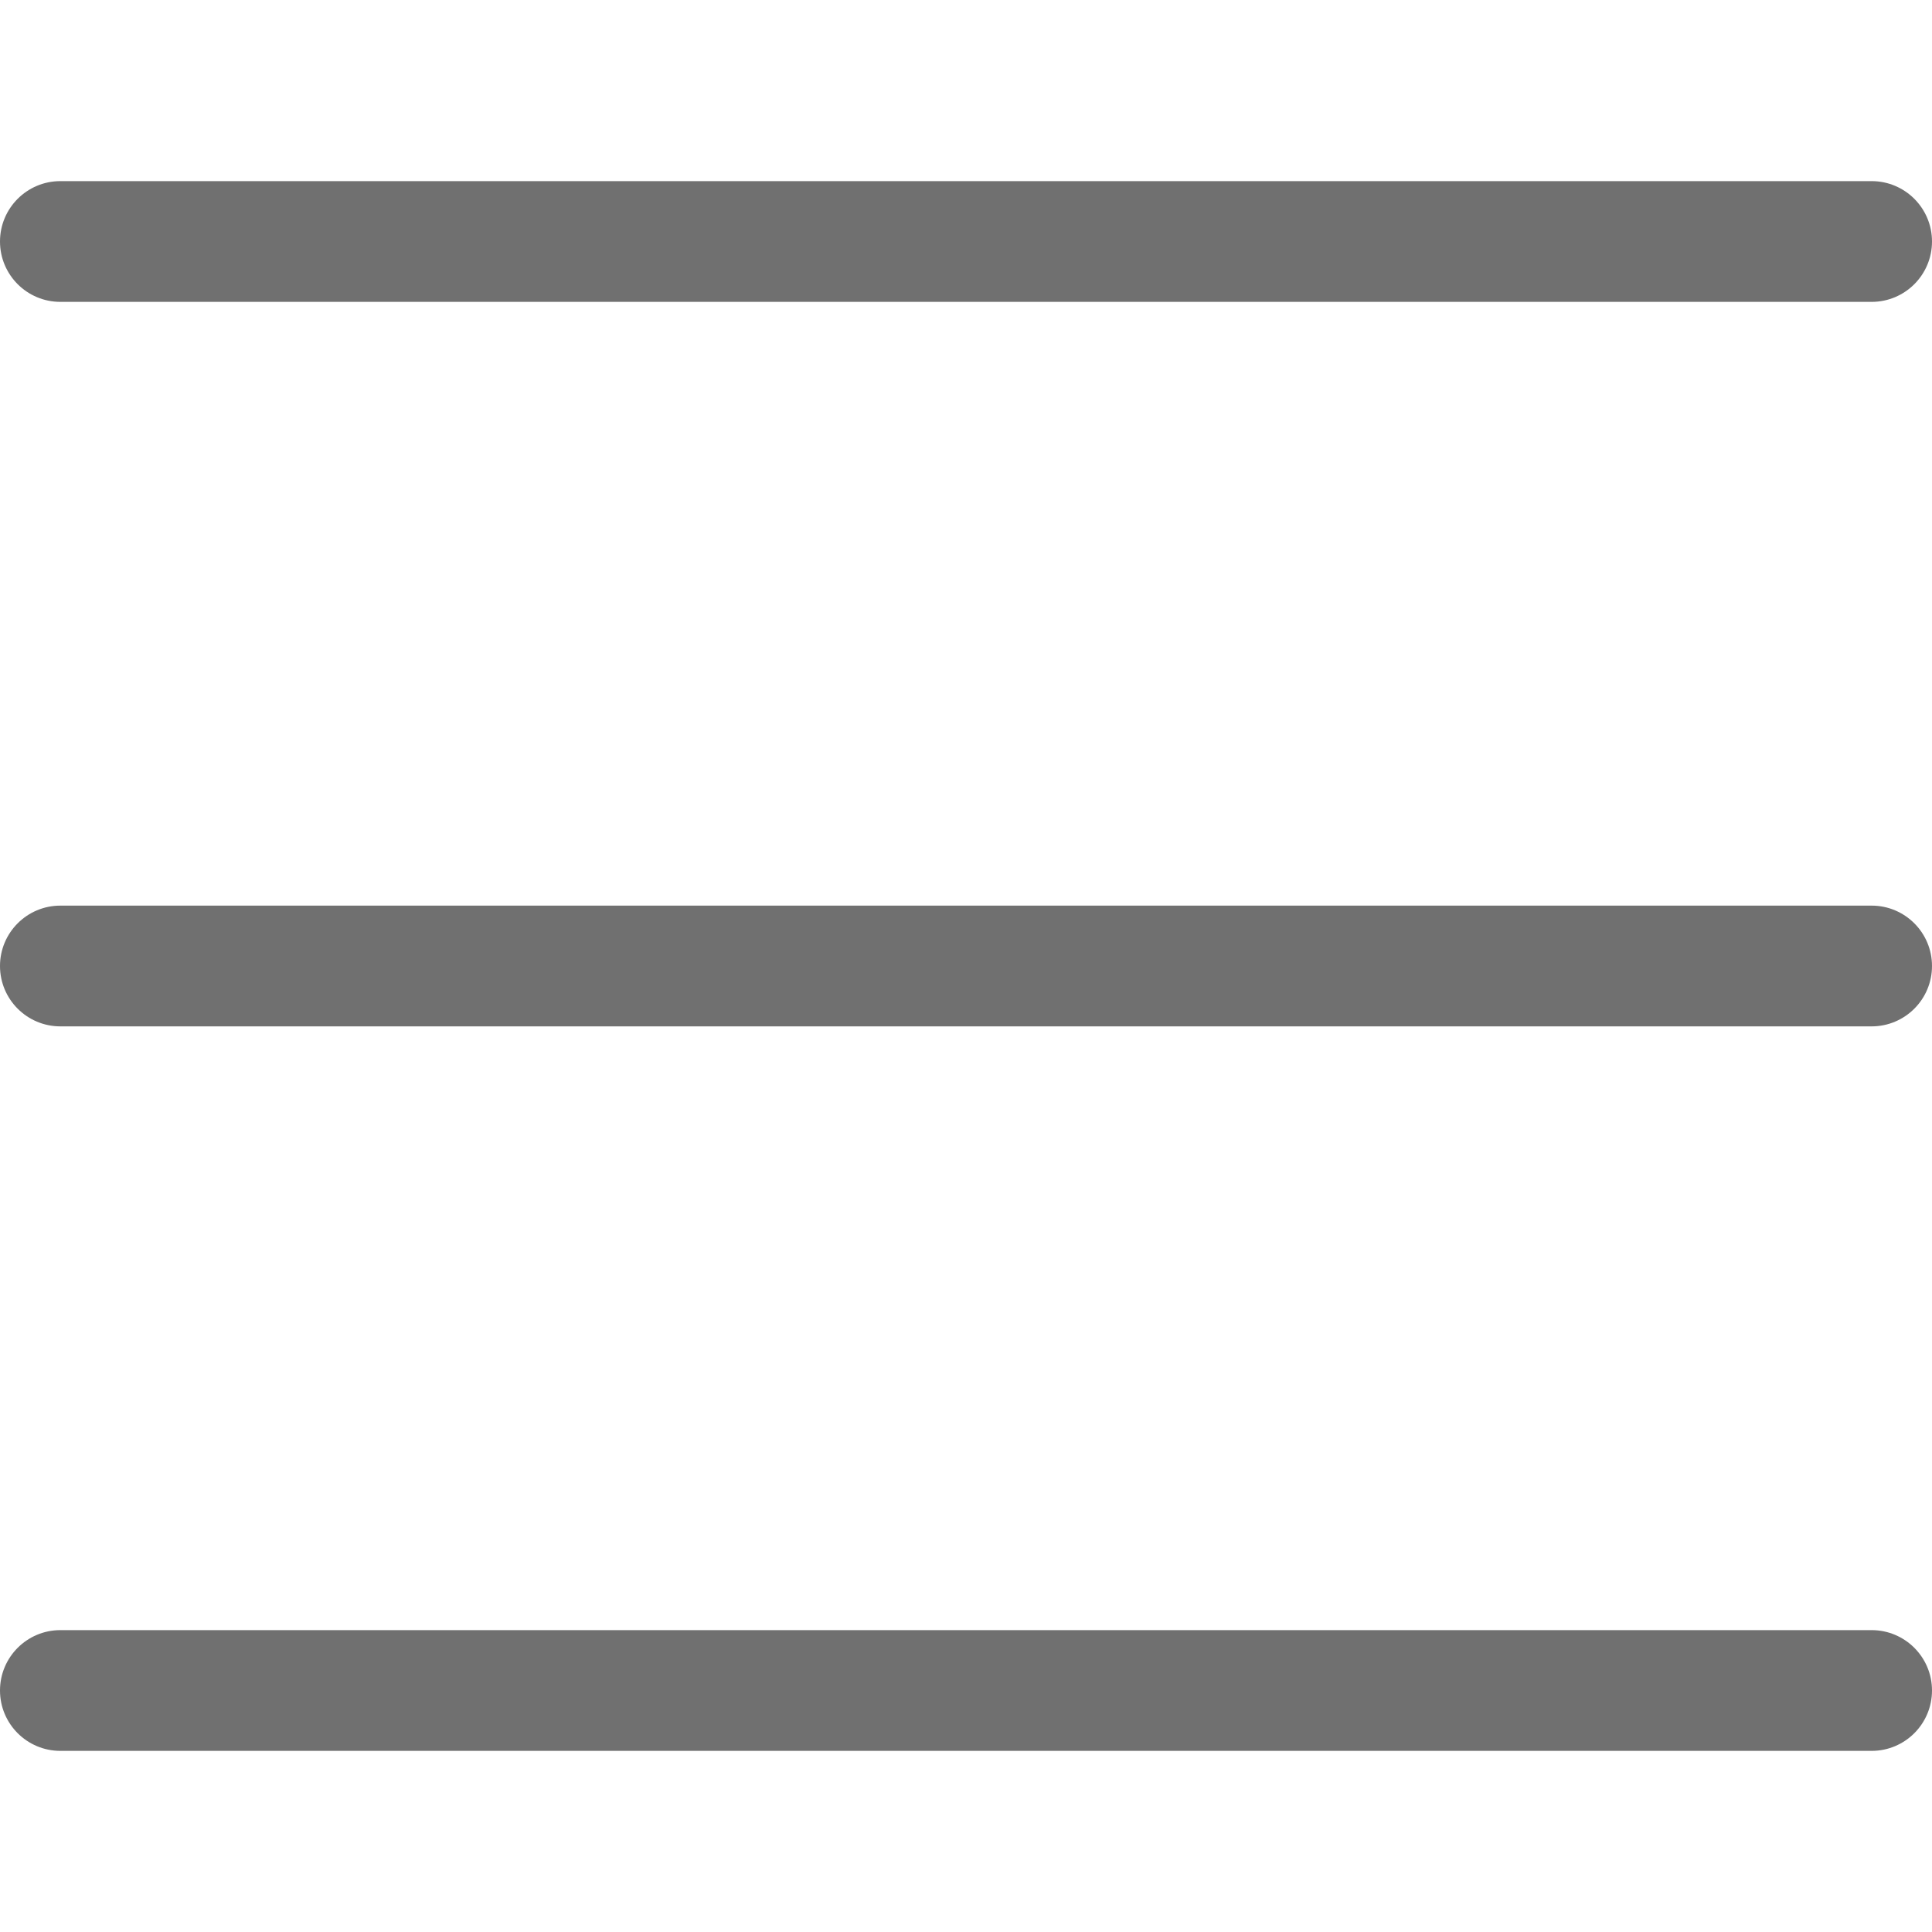
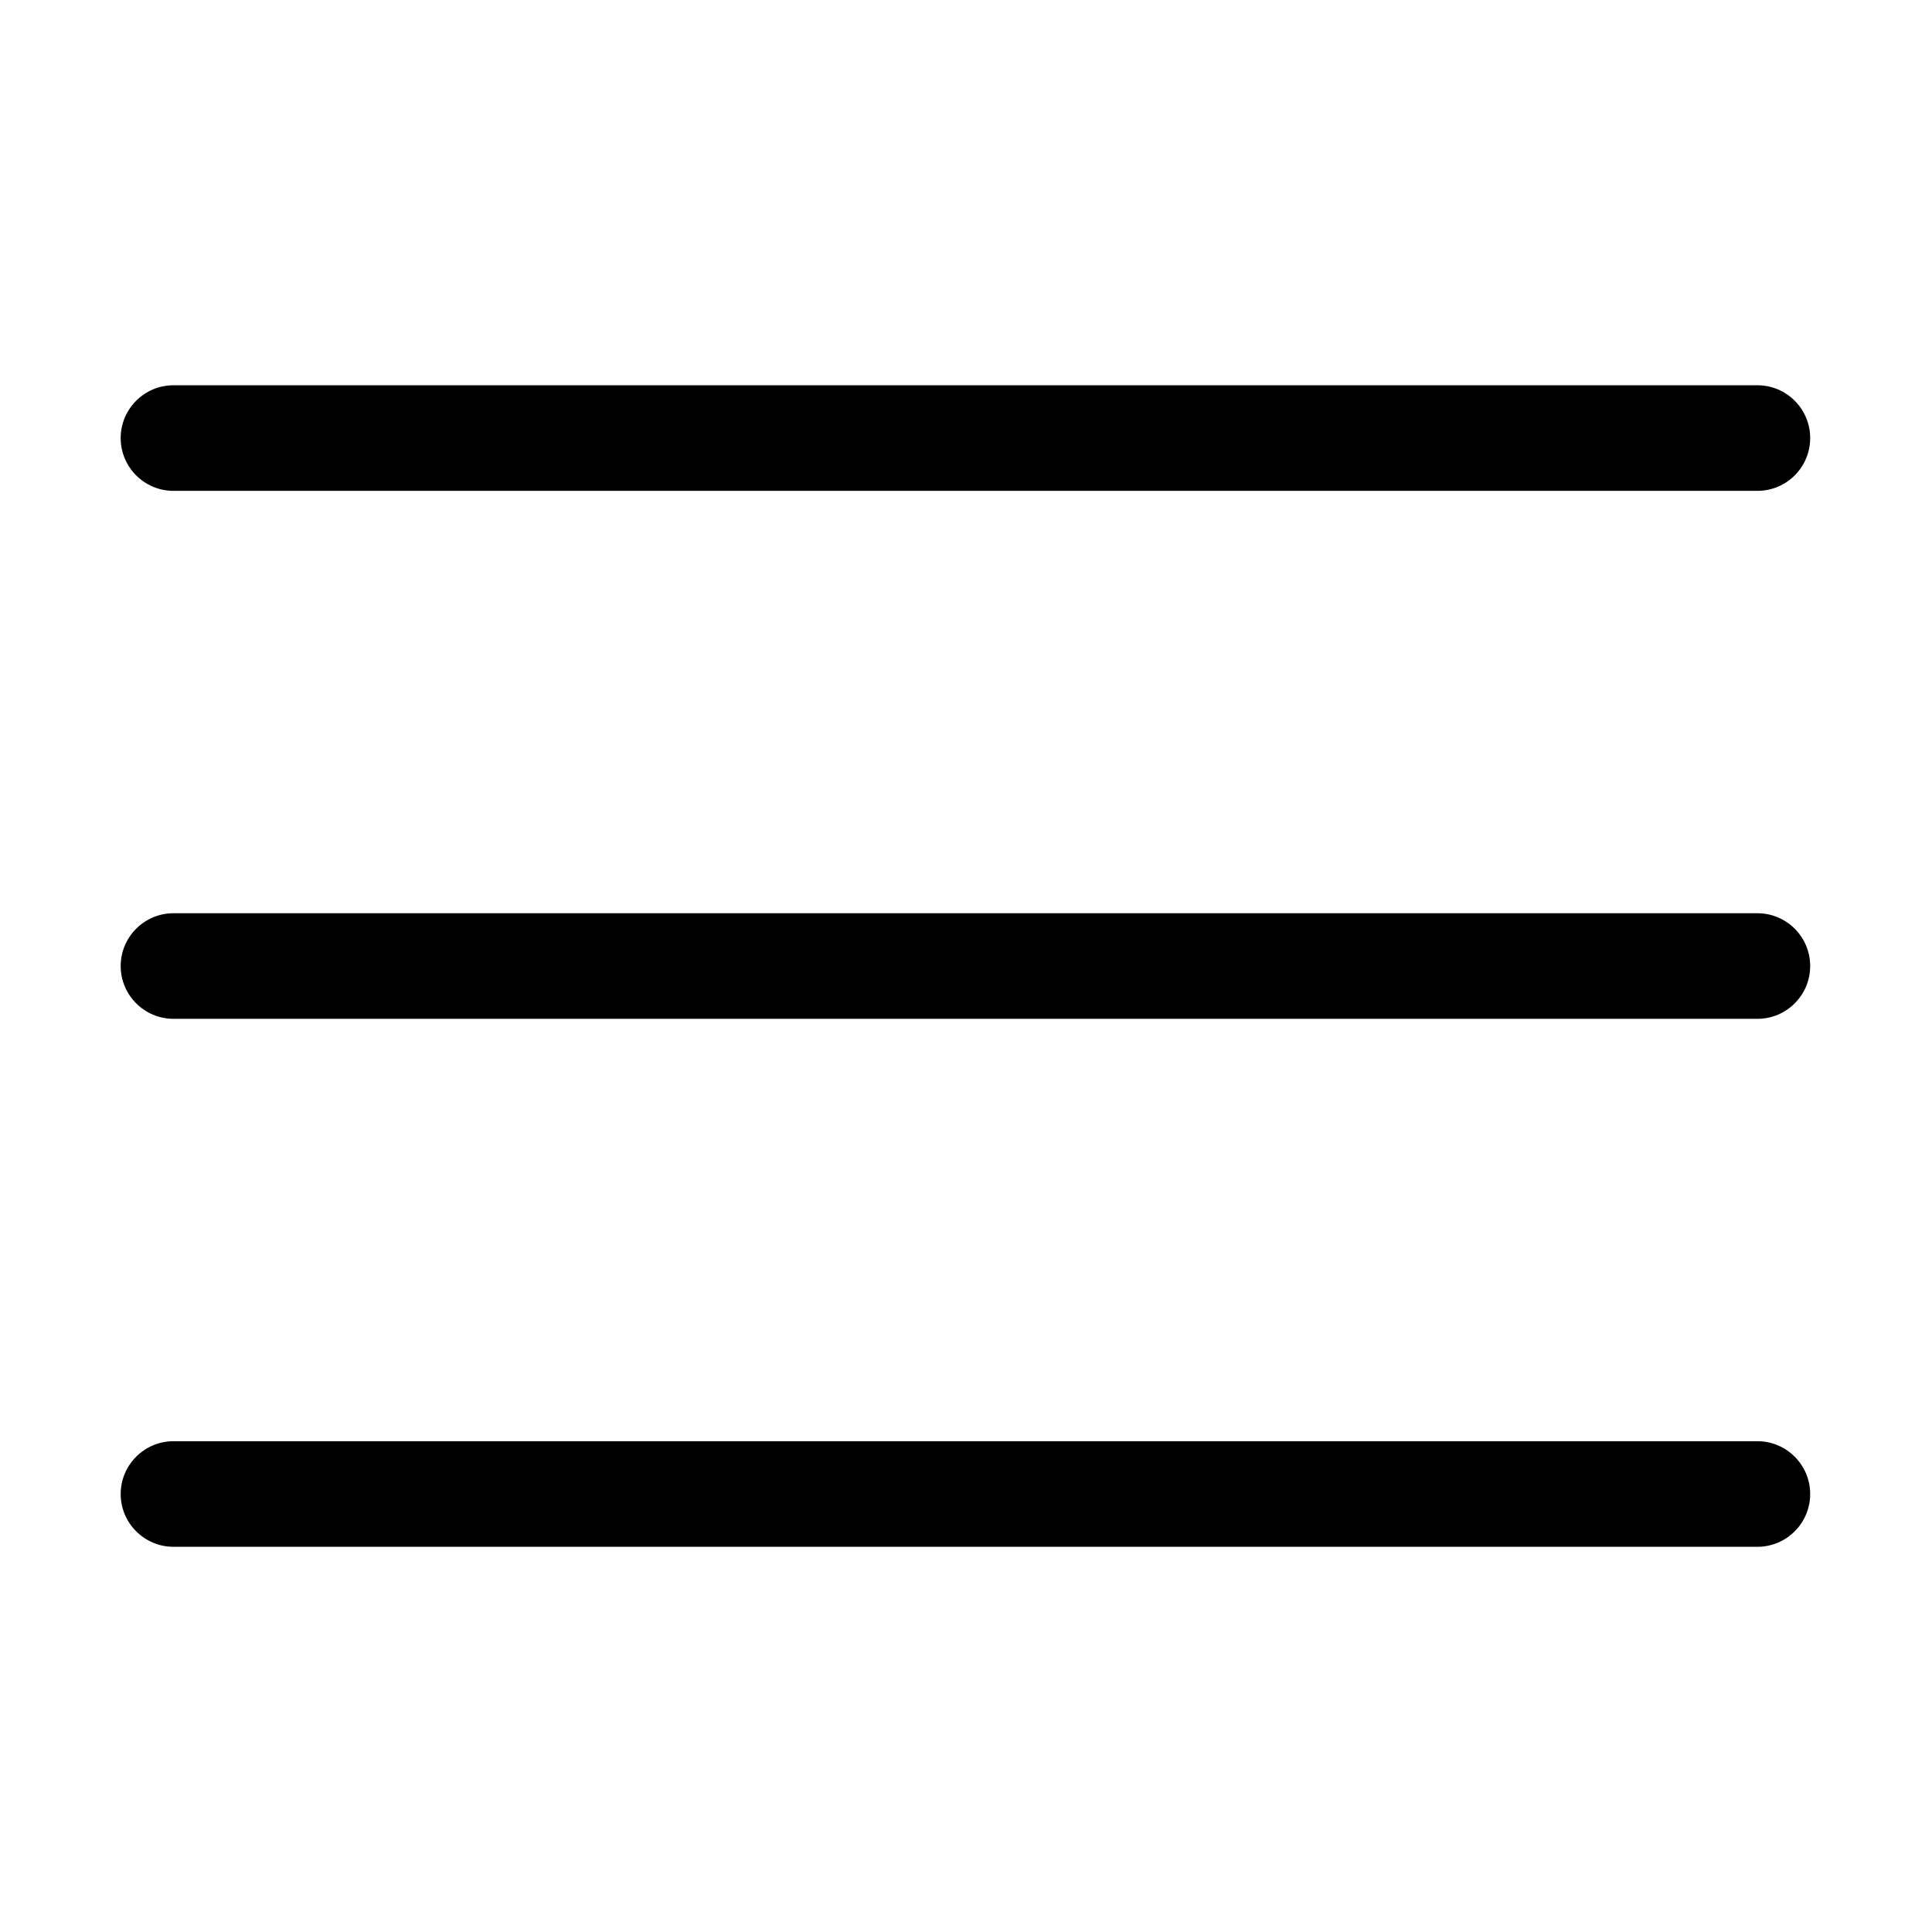
- <svg xmlns="http://www.w3.org/2000/svg" t="1587027839591" class="icon" viewBox="0 0 1024 1024" version="1.1" p-id="911" width="128" height="128">
-   <path d="M992 160H32a32 32 0 0 1 0-64h960a32 32 0 0 1 0 64z m0 384H32a32 32 0 0 1 0-64h960a32 32 0 0 1 0 64z m0 384H32a32 32 0 0 1 0-64h960a32 32 0 0 1 0 64z" fill="#707070" p-id="912" />
+ <svg xmlns="http://www.w3.org/2000/svg" t="1582526218427" class="icon" viewBox="0 0 1024 1024" version="1.1" p-id="2304" width="128" height="128">
+   <path d="M91.948 260.164c-15.413 0-27.985-12.544-27.985-27.98 0-15.443 12.572-27.986 27.985-27.986L931.448 204.198c15.466 0 27.986 12.544 27.986 27.986 0 15.437-12.514 27.98-27.986 27.98L91.948 260.164 91.948 260.164zM91.948 260.164M91.948 540c-15.413 0-27.985-12.567-27.985-27.981 0-15.442 12.572-27.985 27.985-27.985L931.448 484.033c15.466 0 27.986 12.544 27.986 27.985 0 15.414-12.514 27.981-27.986 27.981L91.948 540 91.948 540zM91.948 540M91.948 819.836c-15.413 0-27.985-12.567-27.985-27.98 0-15.414 12.572-27.986 27.985-27.986L931.448 763.869c15.466 0 27.986 12.571 27.986 27.986 0 15.413-12.514 27.98-27.986 27.98L91.948 819.836 91.948 819.836zM91.948 819.836" p-id="2305" />
</svg>
